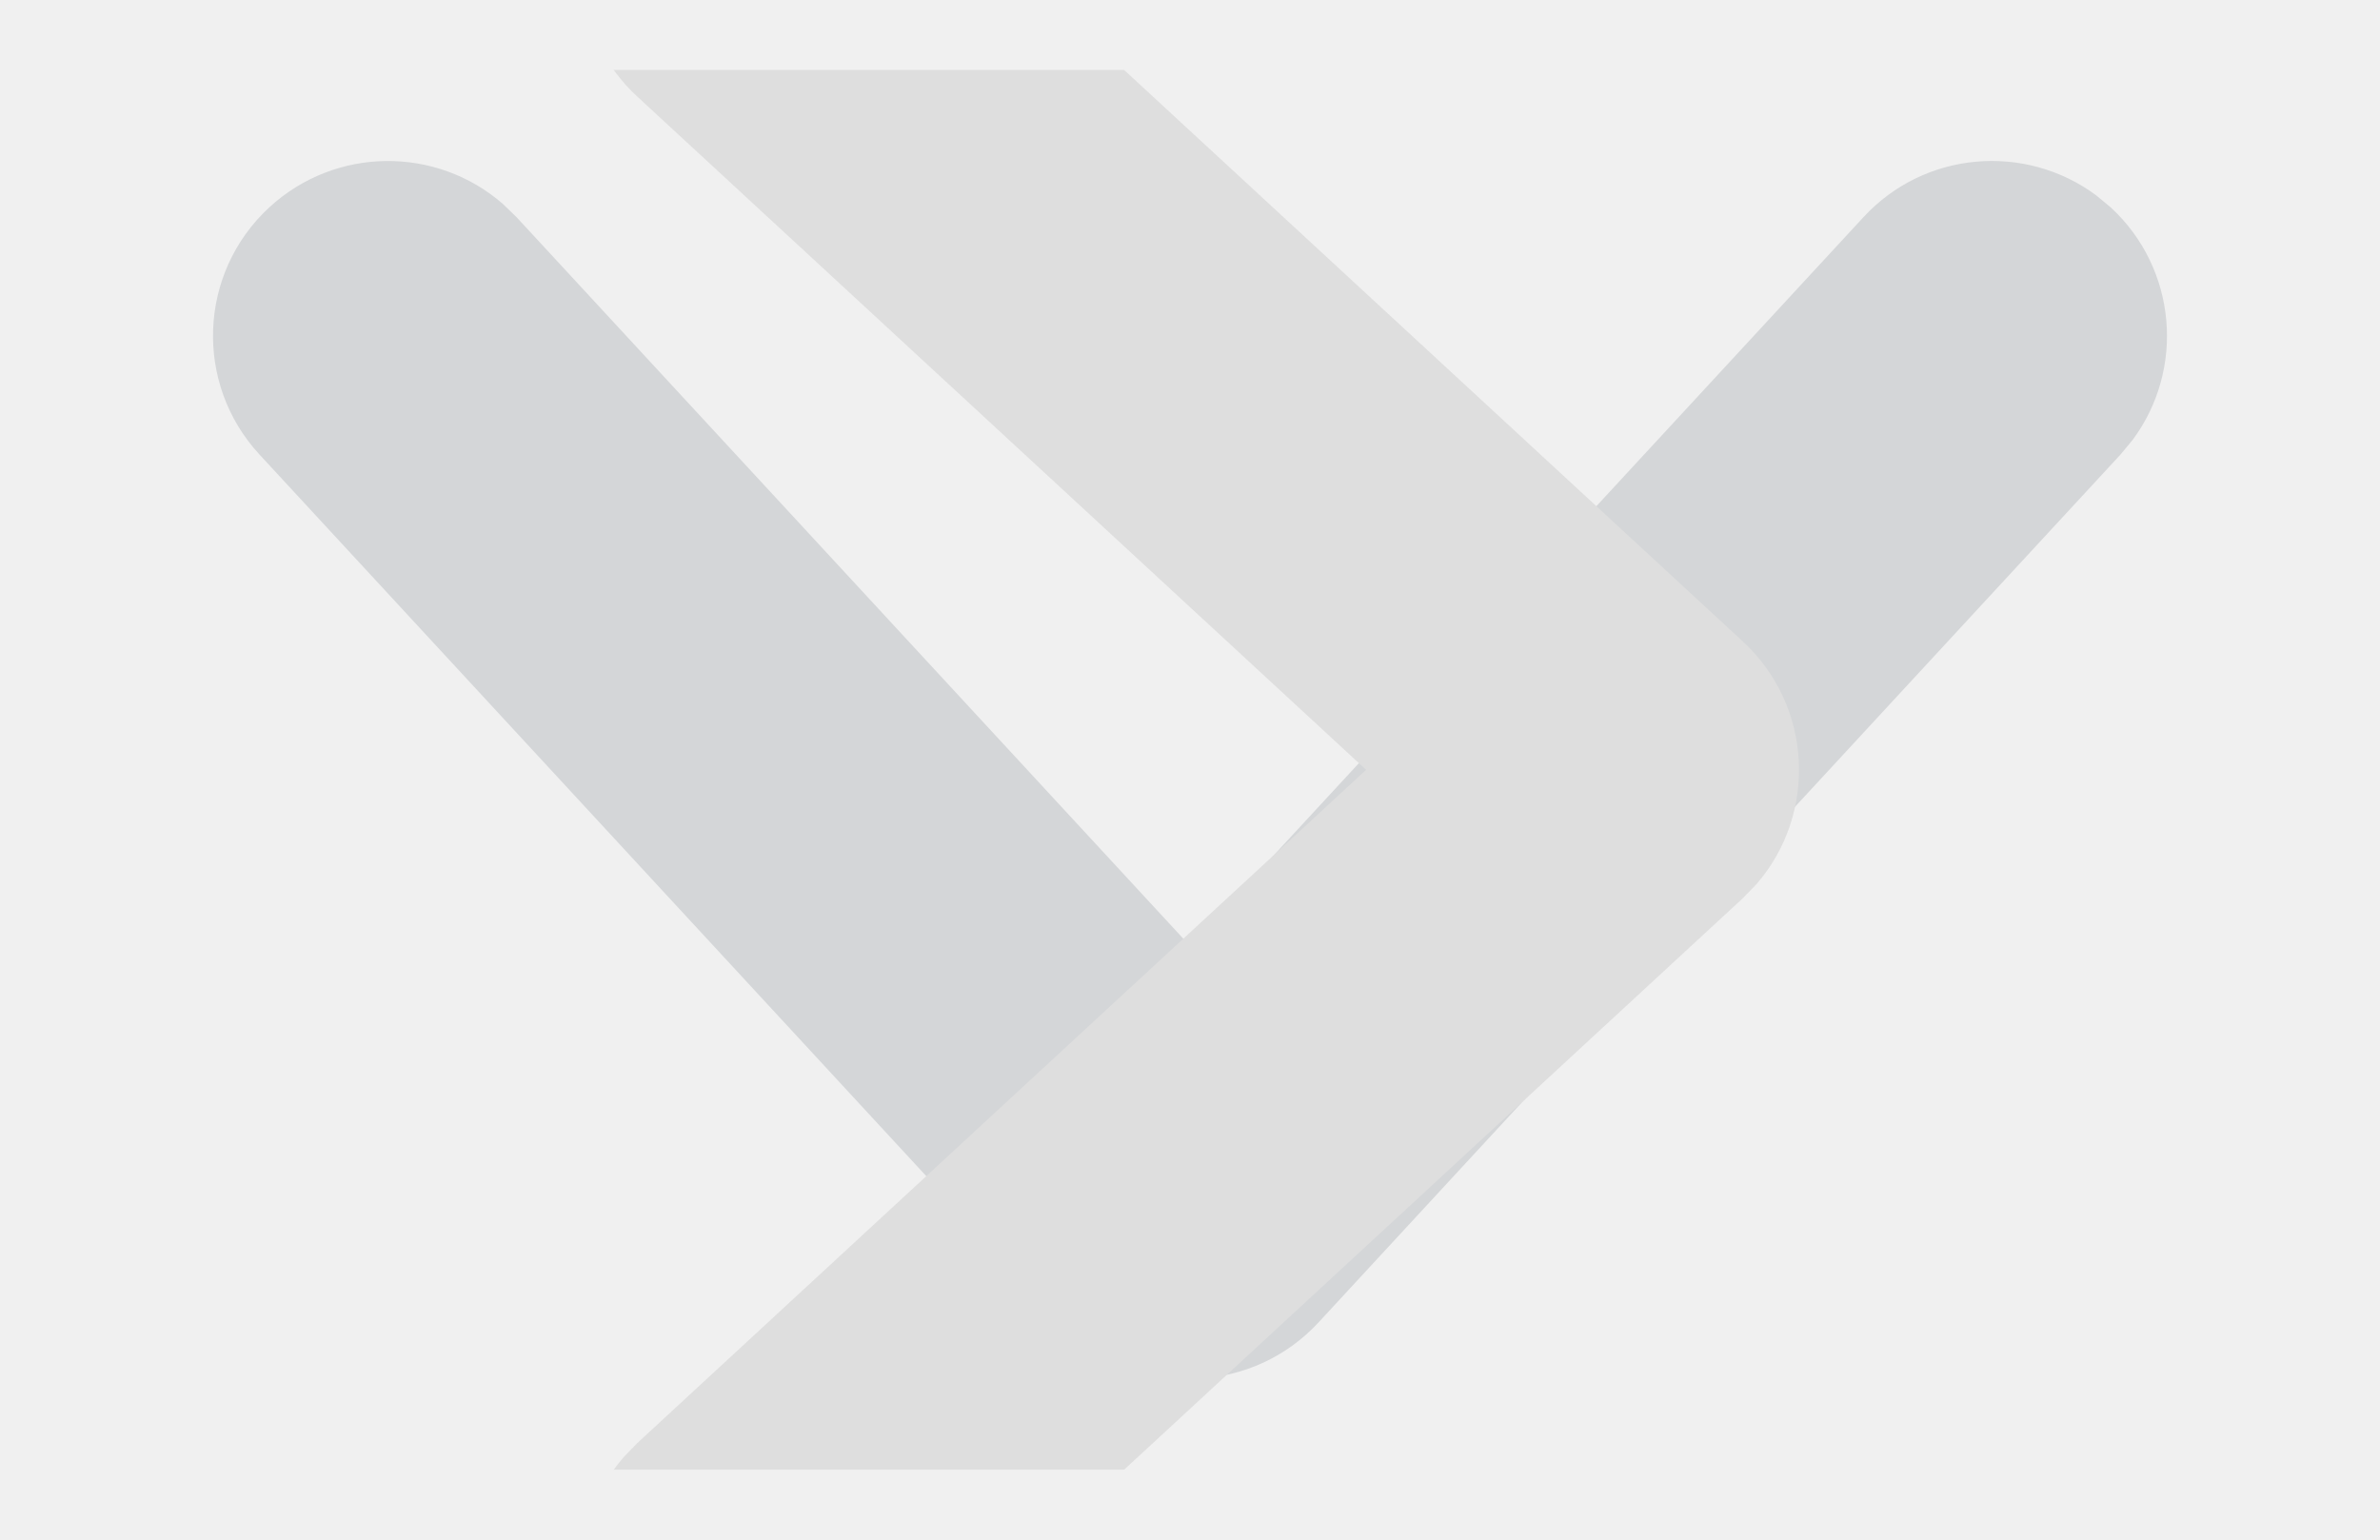
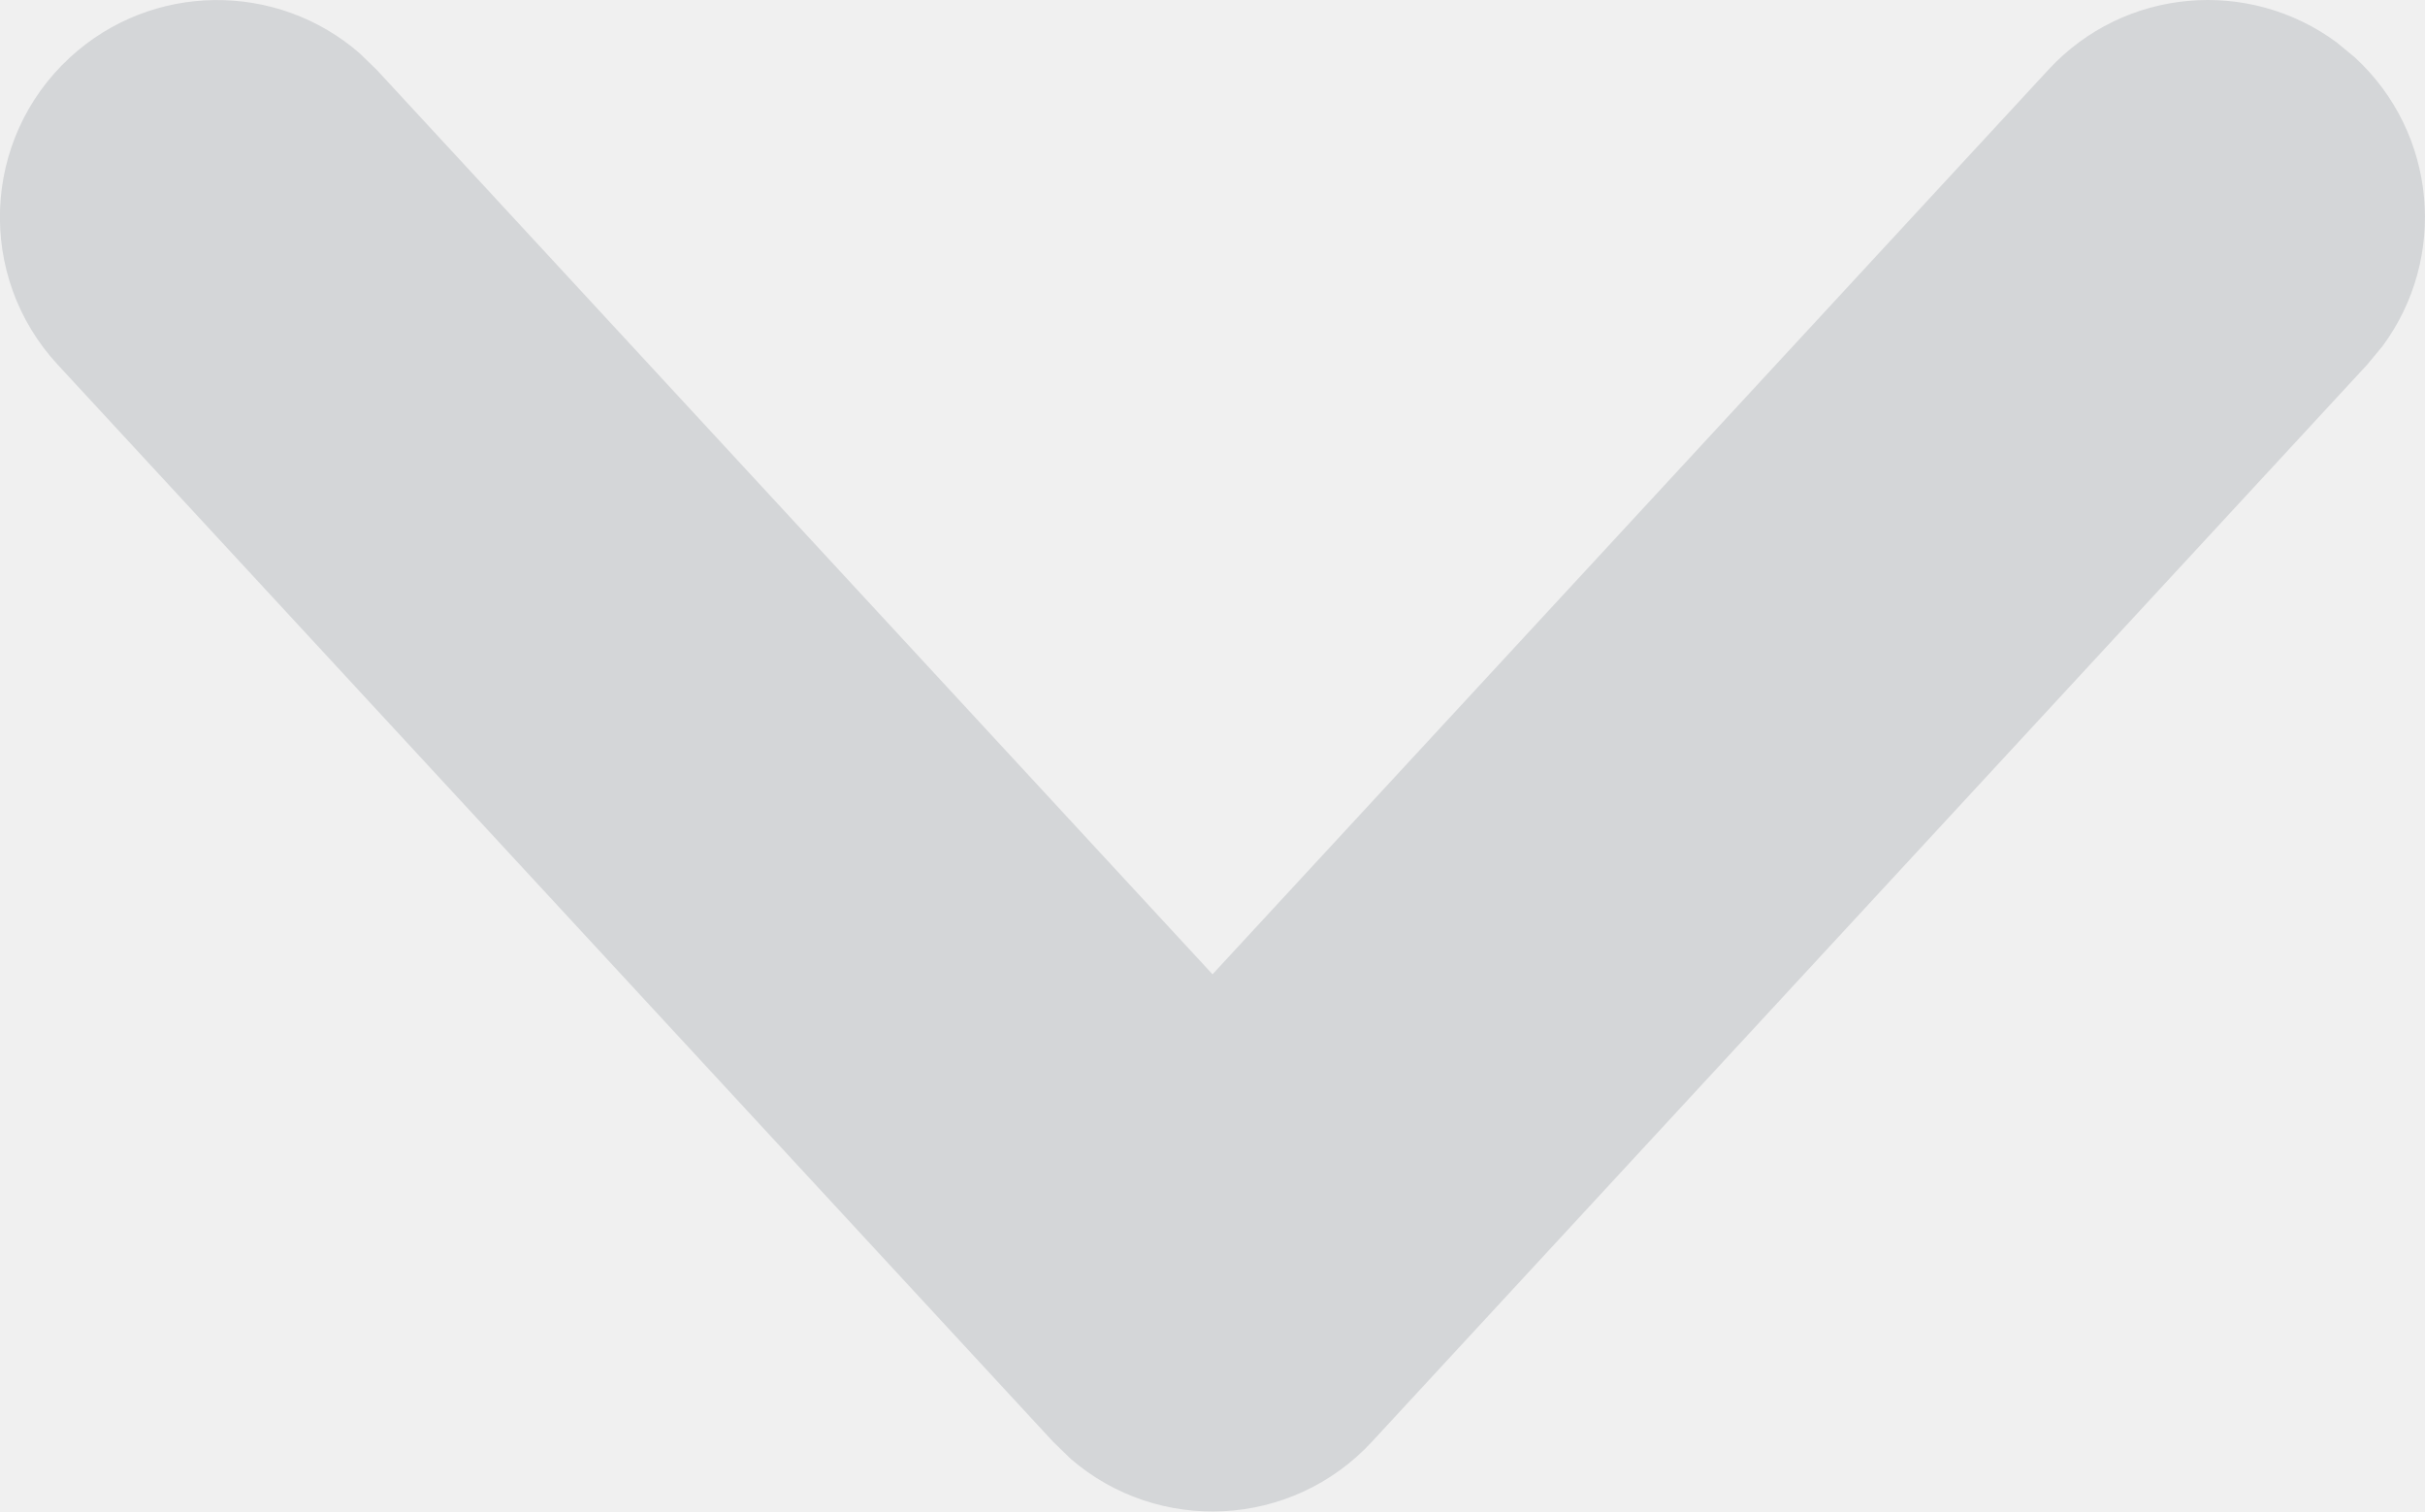
- <svg xmlns="http://www.w3.org/2000/svg" xmlns:xlink="http://www.w3.org/1999/xlink" width="17px" height="11px" viewBox="0 0 17 11" version="1.1">
-   <defs>
-     <path d="M4.082,3.552 C4.544,3.052 5.312,3.018 5.815,3.452 L5.918,3.552 L11.646,9.752 C12.115,10.259 12.084,11.05 11.577,11.518 C11.103,11.955 10.383,11.957 9.908,11.543 L9.81,11.448 L5,6.242 L0.19,11.448 C-0.247,11.922 -0.965,11.98 -1.472,11.605 L-1.577,11.518 C-2.05,11.081 -2.109,10.363 -1.733,9.857 L-1.646,9.752 L4.082,3.552 Z" id="path-1" />
-   </defs>
-   <g id="页面-1" stroke="none" stroke-width="1" fill="none" fill-rule="evenodd">
-     <g id="选择住址" transform="translate(-334, -553)">
-       <g id="编组-4" transform="translate(24, 500)">
-         <g id="Icon/general/arrow_r备份-4" transform="translate(318.5, 58.5) rotate(-270) translate(-318.5, -58.5) translate(313.5, 50)">
-           <g id="编组" transform="translate(0, 1)">
-             <mask id="mask-2" fill="white">
-               <use xlink:href="#path-1" />
-             </mask>
-             <use id="路径" fill="#D4D6D8" fill-rule="nonzero" transform="translate(5, 7.500003) rotate(-270) translate(-5, -7.500003) " xlink:href="#path-1" />
-             <g mask="url(#mask-2)" id="color/light-mode/#1e">
-               <g transform="translate(0, 0.000003)">
-                 <rect id="矩形" fill="#DEDEDE" x="0" y="0" width="10" height="15" />
-               </g>
-             </g>
-           </g>
-         </g>
-       </g>
+ <svg xmlns="http://www.w3.org/2000/svg" fill="none" version="1.1" width="13.956" height="8.7" viewBox="0 0 13.956 8.7">
+   <g transform="matrix(0,1,-1,0,13.95605,-13.95605)">
+     <g transform="matrix(0,1,-1,0,22.65606,-22.65606)">
+       <path d="M28.716,0.402C29.178,-0.098,29.946,-0.132,30.449,0.302L30.552,0.402L36.281,6.602C36.749,7.109,36.718,7.9,36.211,8.368C35.738,8.805,35.017,8.807,34.542,8.393L34.444,8.298L29.634,3.092L24.824,8.298C24.387,8.772,23.669,8.83,23.163,8.455L23.058,8.368C22.585,7.931,22.526,7.213,22.901,6.707L22.988,6.602L28.716,0.402Z" fill="#D4D6D8" fill-opacity="1" />
    </g>
  </g>
</svg>
